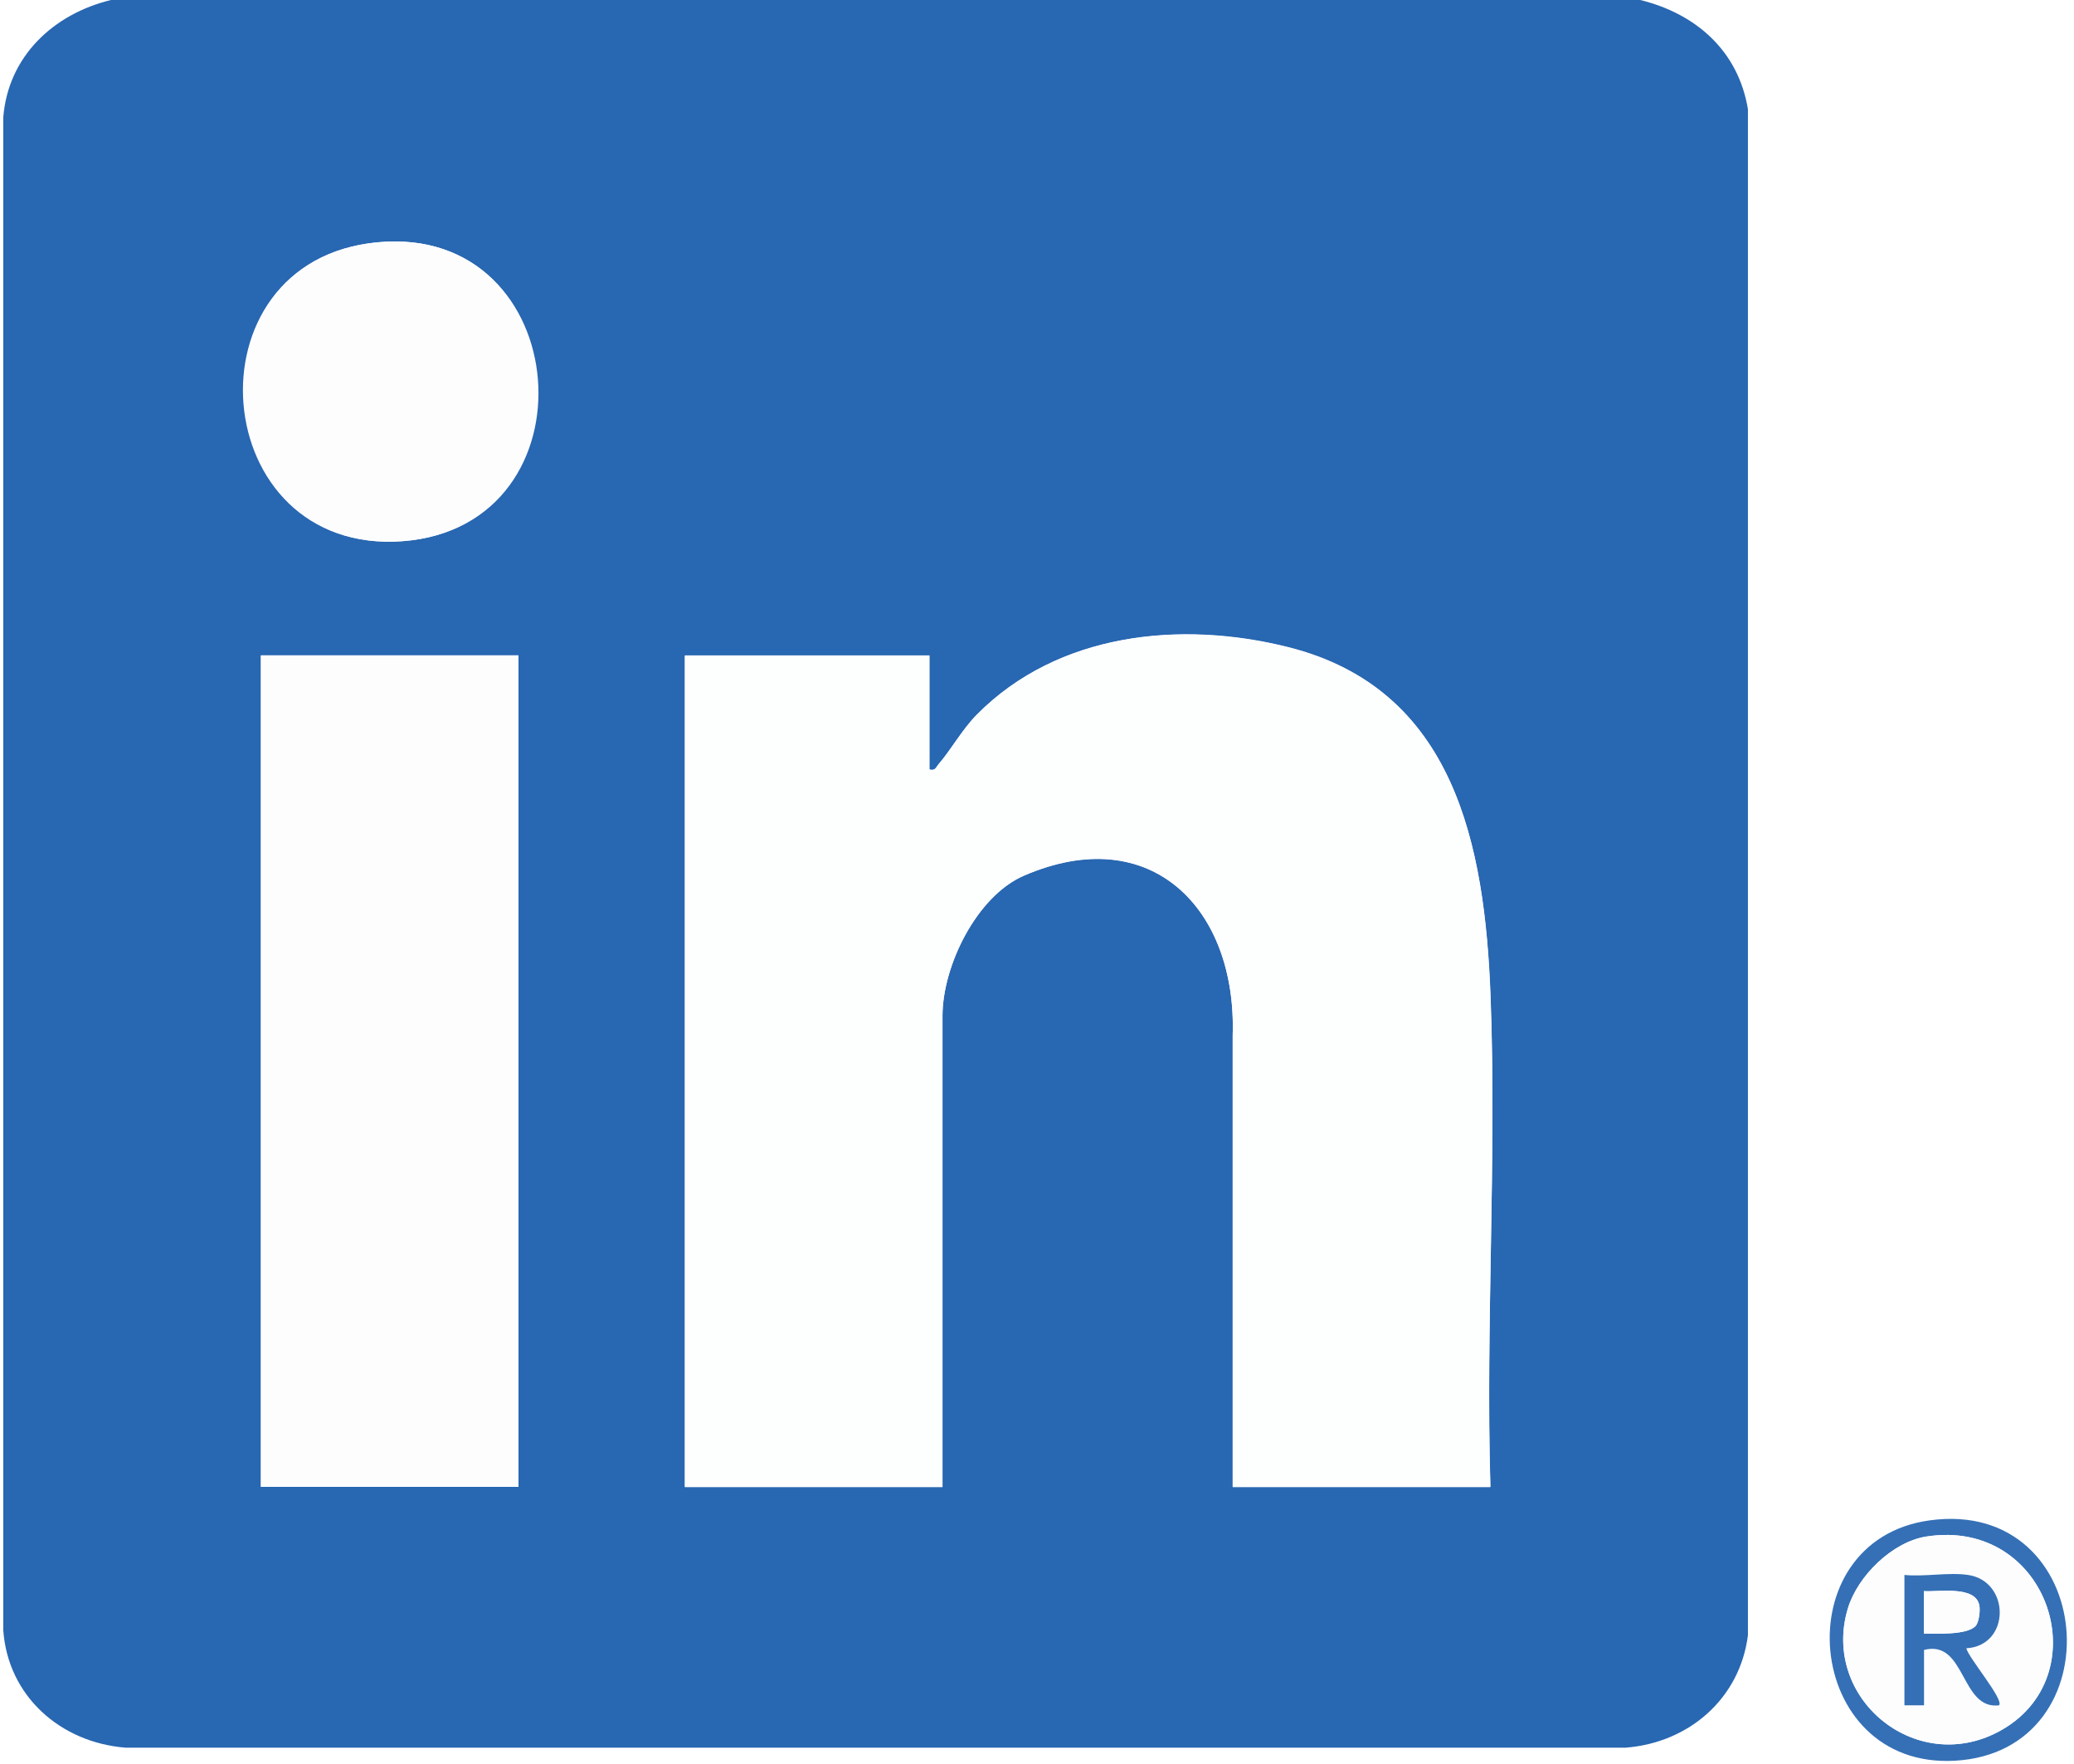
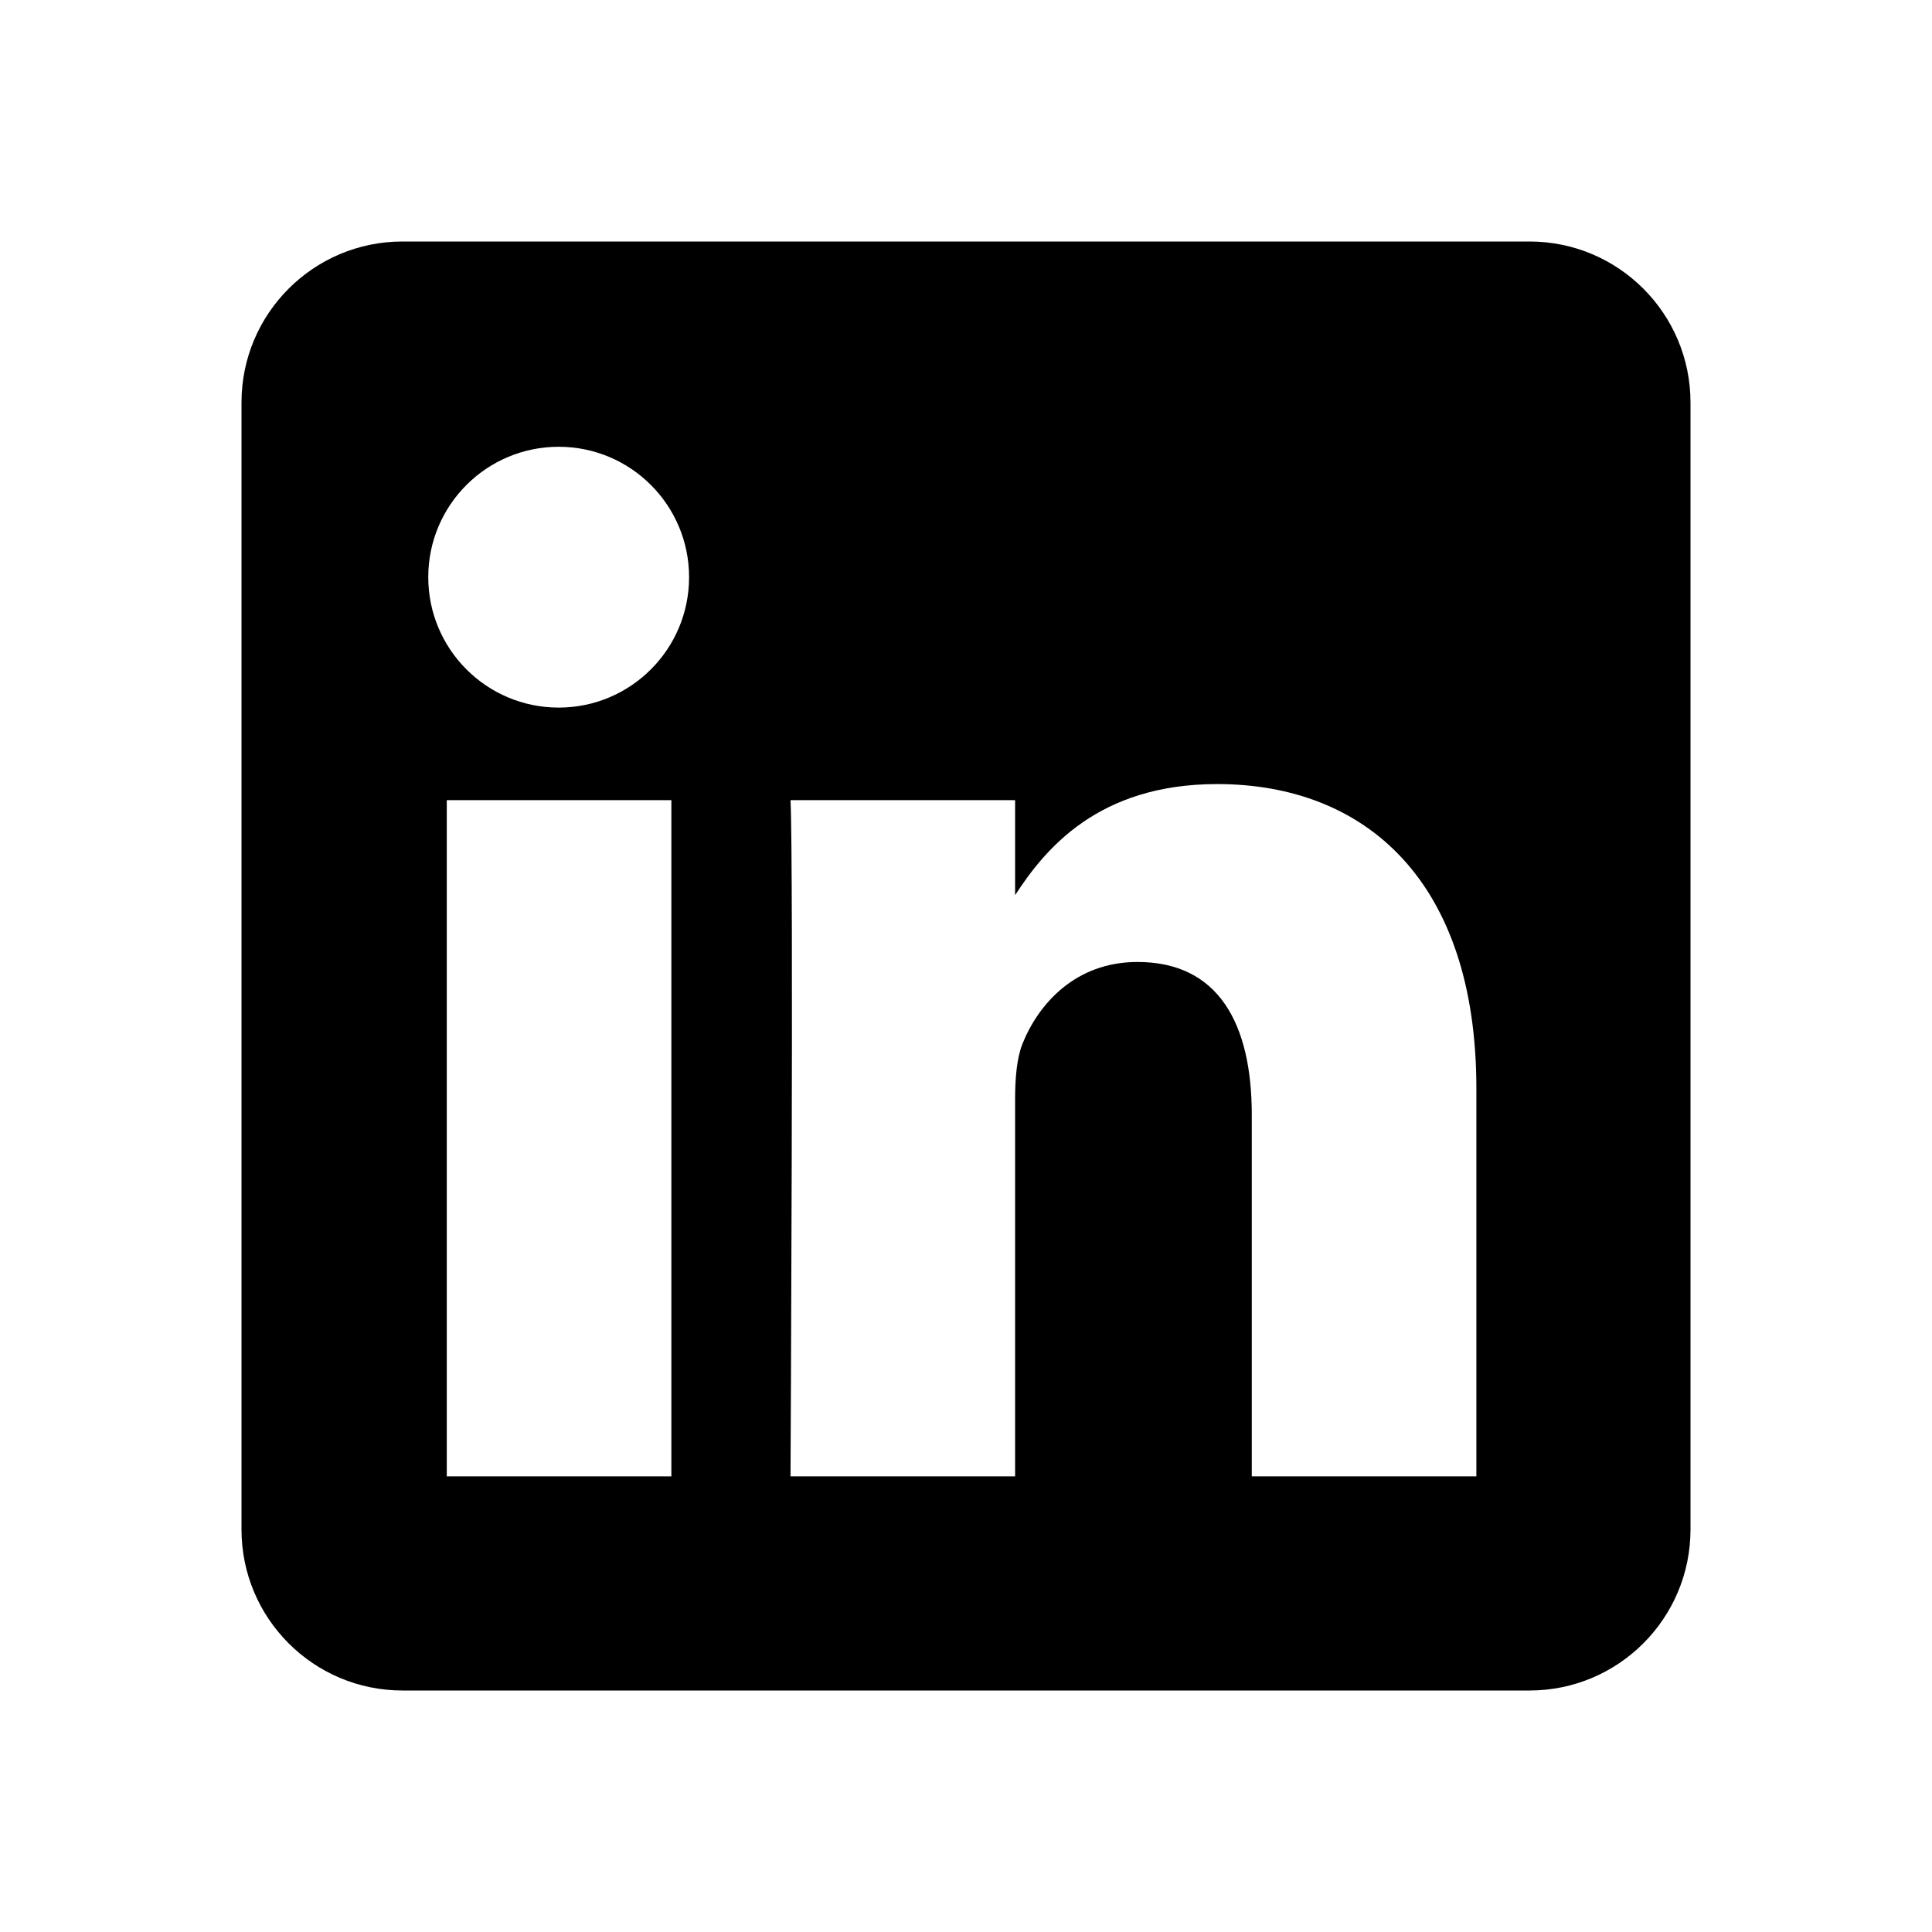
- <svg xmlns="http://www.w3.org/2000/svg" id="Layer_1" version="1.1" viewBox="0 0 152.4 129.6">
-   <defs>
-     <style>
-       .st0 {
-         fill: #3570b6;
-       }
- 
-       .st1 {
-         fill: #2867b2;
-       }
- 
-       .st2 {
-         fill: #fdfdfe;
-       }
- 
-       .st3 {
-         fill: #fdfefe;
-       }
-     </style>
-   </defs>
-   <path class="st1" d="M8.63,0h111.9c4.1,1.01,7.2,3.74,7.91,8.02v112.12c-.59,4.66-4.34,7.9-8.98,8.26H9.22c-4.78-.38-8.64-3.79-8.98-8.63V8.62C.6,4.13,3.93,1.03,8.15,0h.48ZM27.75,17.8c-14.33,1.34-12.41,23.03,1.84,21.96s12.7-23.32-1.84-21.96ZM109.51,109.24c-.35-11.94.47-24.15.01-36.06-.42-11.05-2.61-22.54-14.87-25.62-7.92-1.99-16.92-1.06-22.86,4.94-1.09,1.09-1.87,2.54-2.82,3.65-.21.25-.23.5-.68.4v-8.38h-17.97v61.09h18.93v-34.62c0-3.65,2.5-8.79,5.99-10.3,9.36-4.05,15.64,2.45,15.34,11.73v33.19s18.92,0,18.92,0ZM38.1,48.15h-18.93v61.09h18.93v-61.09Z" />
-   <path class="st3" d="M109.51,109.24h-18.93v-33.19c.31-9.27-5.98-15.77-15.33-11.73-3.49,1.51-5.99,6.65-5.99,10.3v34.62h-18.93v-61.09h17.97v8.38c.45.1.46-.15.68-.4.95-1.11,1.73-2.55,2.82-3.65,5.95-5.99,14.94-6.93,22.86-4.94,12.25,3.08,14.45,14.58,14.87,25.62.45,11.91-.36,24.12-.01,36.06Z" />
-   <rect class="st2" x="19.17" y="48.15" width="18.93" height="61.09" />
-   <path class="st2" d="M27.75,17.8c14.54-1.36,16.25,20.88,1.84,21.96s-16.17-20.62-1.84-21.96Z" />
-   <path class="st0" d="M141.8,111.7c12.36-1.69,13.78,16.99,1.85,17.66-11.14.63-12.65-16.18-1.85-17.66ZM141.55,112.89c-2.5.39-5.04,2.9-5.76,5.26-1.99,6.55,4.89,12.31,11.02,9.1,7.55-3.96,3.8-15.78-5.26-14.36Z" />
-   <path class="st2" d="M141.55,112.89c9.06-1.42,12.81,10.4,5.26,14.36-6.13,3.21-13.01-2.55-11.02-9.1.72-2.36,3.26-4.87,5.76-5.26ZM144.61,115.71c-1.4-.21-3.22.15-4.67,0v9.58h1.44v-4.07c3.08-.79,2.67,4.42,5.51,4.07.42-.39-2.25-3.51-2.4-4.19,3.25-.19,3.25-4.93.12-5.39Z" />
-   <path class="st0" d="M144.61,115.71c3.13.46,3.13,5.2-.12,5.39.14.68,2.81,3.8,2.4,4.19-2.84.35-2.43-4.86-5.51-4.07v4.07h-1.44v-9.58c1.45.15,3.27-.21,4.67,0ZM145.15,119.48c.27-.27.36-1.11.3-1.49-.24-1.53-2.97-1.02-4.08-1.09v3.12c.9,0,3.12.12,3.78-.54Z" />
-   <path class="st2" d="M145.15,119.48c-.65.66-2.87.53-3.78.54v-3.12c1.1.07,3.84-.44,4.08,1.09.06.38-.03,1.22-.3,1.49Z" />
+ <svg viewBox="0 0 24 24" fill="currentColor" aria-hidden="true">
+   <path d="M19 3a2 2 0 0 1 2 2v14a2 2 0 0 1-2 2H5a2 2 0 0 1-2-2V5a2 2 0 0 1 2-2h14ZM8.34 18.34V9.94H5.55v8.4h2.79Zm-1.4-9.55a1.62 1.62 0 1 0 0-3.24 1.62 1.62 0 0 0 0 3.24Zm11.4 9.55v-4.82c0-2.58-1.38-3.78-3.22-3.78-1.48 0-2.14.81-2.51 1.38V9.94h-2.79c.04.79 0 8.4 0 8.4h2.79v-4.69c0-.25.02-.5.09-.68.2-.5.66-1.02 1.43-1.02 1.01 0 1.42.77 1.42 1.9v4.49h2.79Z" />
</svg>
